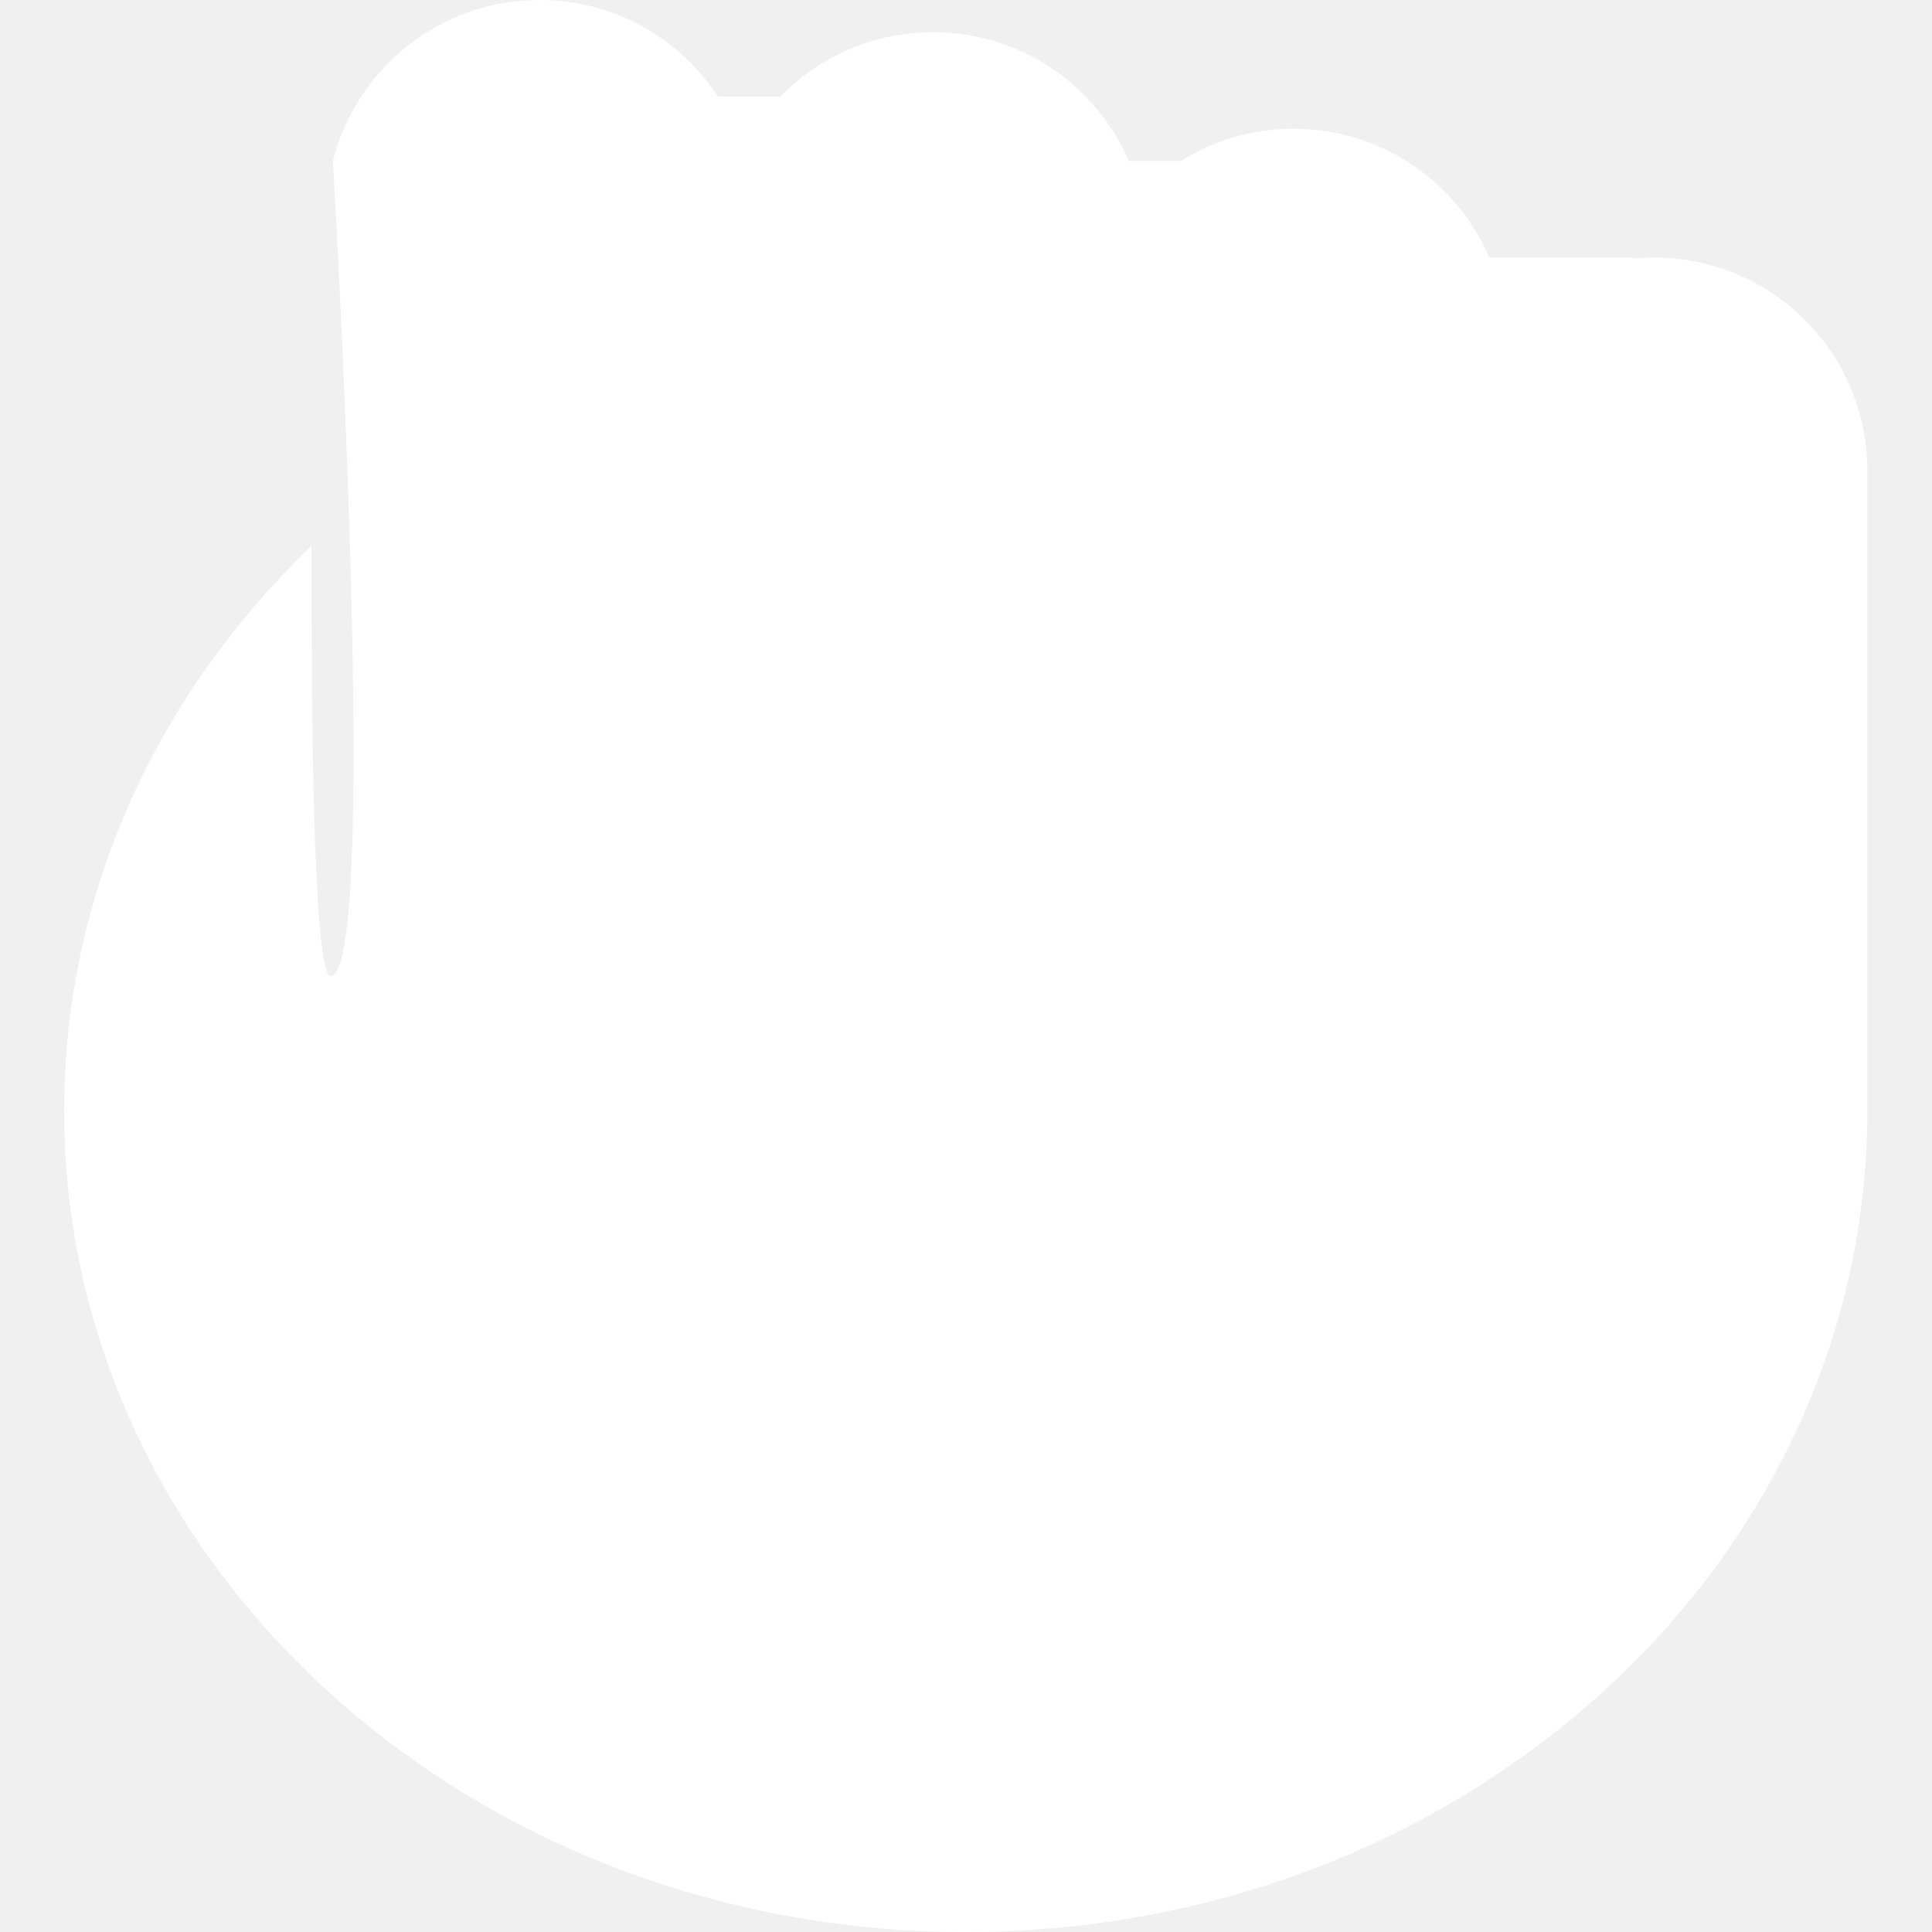
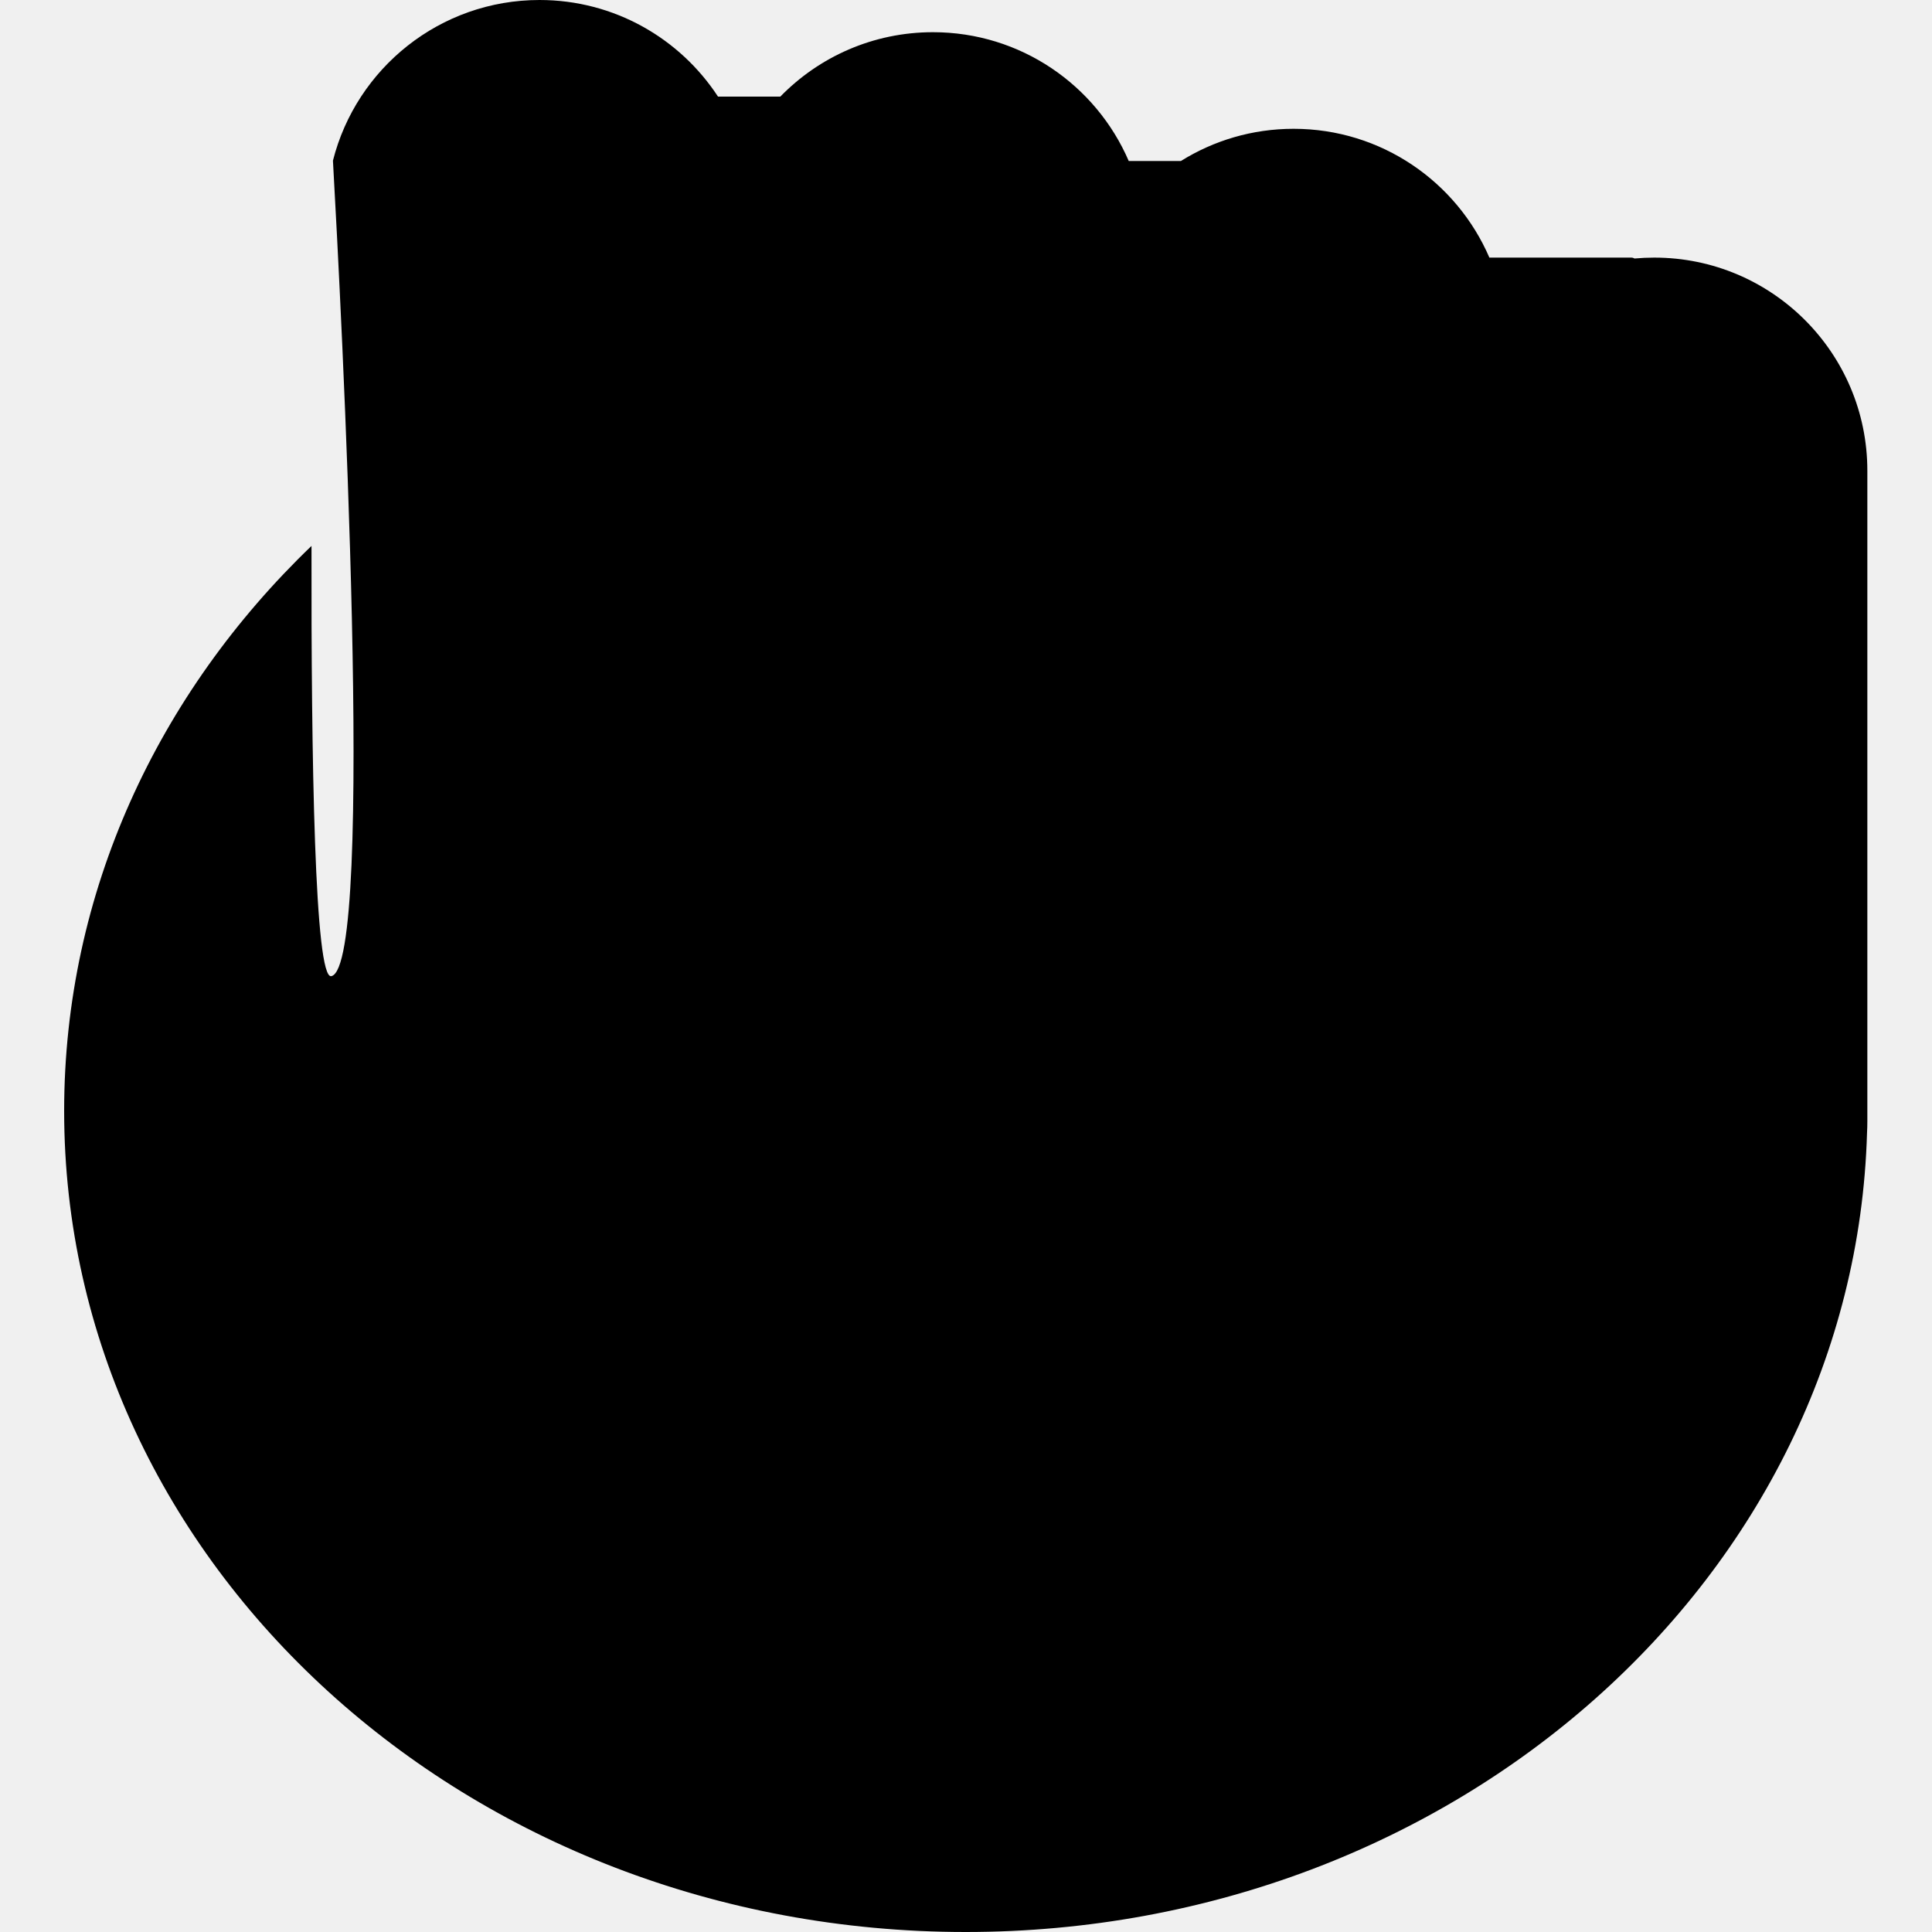
- <svg xmlns="http://www.w3.org/2000/svg" width="512" height="512" viewBox="0 0 512 512" fill="none">
-   <path fill-rule="evenodd" clip-rule="evenodd" d="M88.234 42.566C94.43 18.101 116.593 0 142.983 0C162.778 0 180.195 10.185 190.279 25.6H206.792C217.051 15.072 231.384 8.533 247.245 8.533C270.499 8.533 290.471 22.588 299.129 42.667H312.954C321.617 37.258 331.853 34.133 342.818 34.133C366.073 34.133 386.044 48.188 394.702 68.267H432.297C432.618 68.267 432.919 68.353 433.178 68.504C434.895 68.347 436.634 68.267 438.391 68.267C469.582 68.267 494.866 93.551 494.866 124.742V294.086L494.867 294.4L494.866 294.714V297.153C494.866 298.186 494.838 299.215 494.782 300.239C491.384 417.717 385.749 512 255.933 512C123.974 512 17 414.577 17 294.4C17 236.391 41.925 183.683 82.553 144.675C82.452 201.228 83.407 259.694 87.811 258.691C99.601 256.003 90.389 80.84 88.234 42.566Z" fill="white" />
+ <svg xmlns="http://www.w3.org/2000/svg" width="512" height="512" viewBox="0 0 512 512" fill="currentColor">
+   <path fill-rule="evenodd" clip-rule="evenodd" d="M88.234 42.566C94.43 18.101 116.593 0 142.983 0C162.778 0 180.195 10.185 190.279 25.6H206.792C217.051 15.072 231.384 8.533 247.245 8.533C270.499 8.533 290.471 22.588 299.129 42.667H312.954C321.617 37.258 331.853 34.133 342.818 34.133C366.073 34.133 386.044 48.188 394.702 68.267H432.297C432.618 68.267 432.919 68.353 433.178 68.504C434.895 68.347 436.634 68.267 438.391 68.267C469.582 68.267 494.866 93.551 494.866 124.742V294.086L494.867 294.4L494.866 294.714V297.153C494.866 298.186 494.838 299.215 494.782 300.239C491.384 417.717 385.749 512 255.933 512C123.974 512 17 414.577 17 294.4C17 236.391 41.925 183.683 82.553 144.675C82.452 201.228 83.407 259.694 87.811 258.691C99.601 256.003 90.389 80.84 88.234 42.566Z" fill="currentColor" />
</svg>
